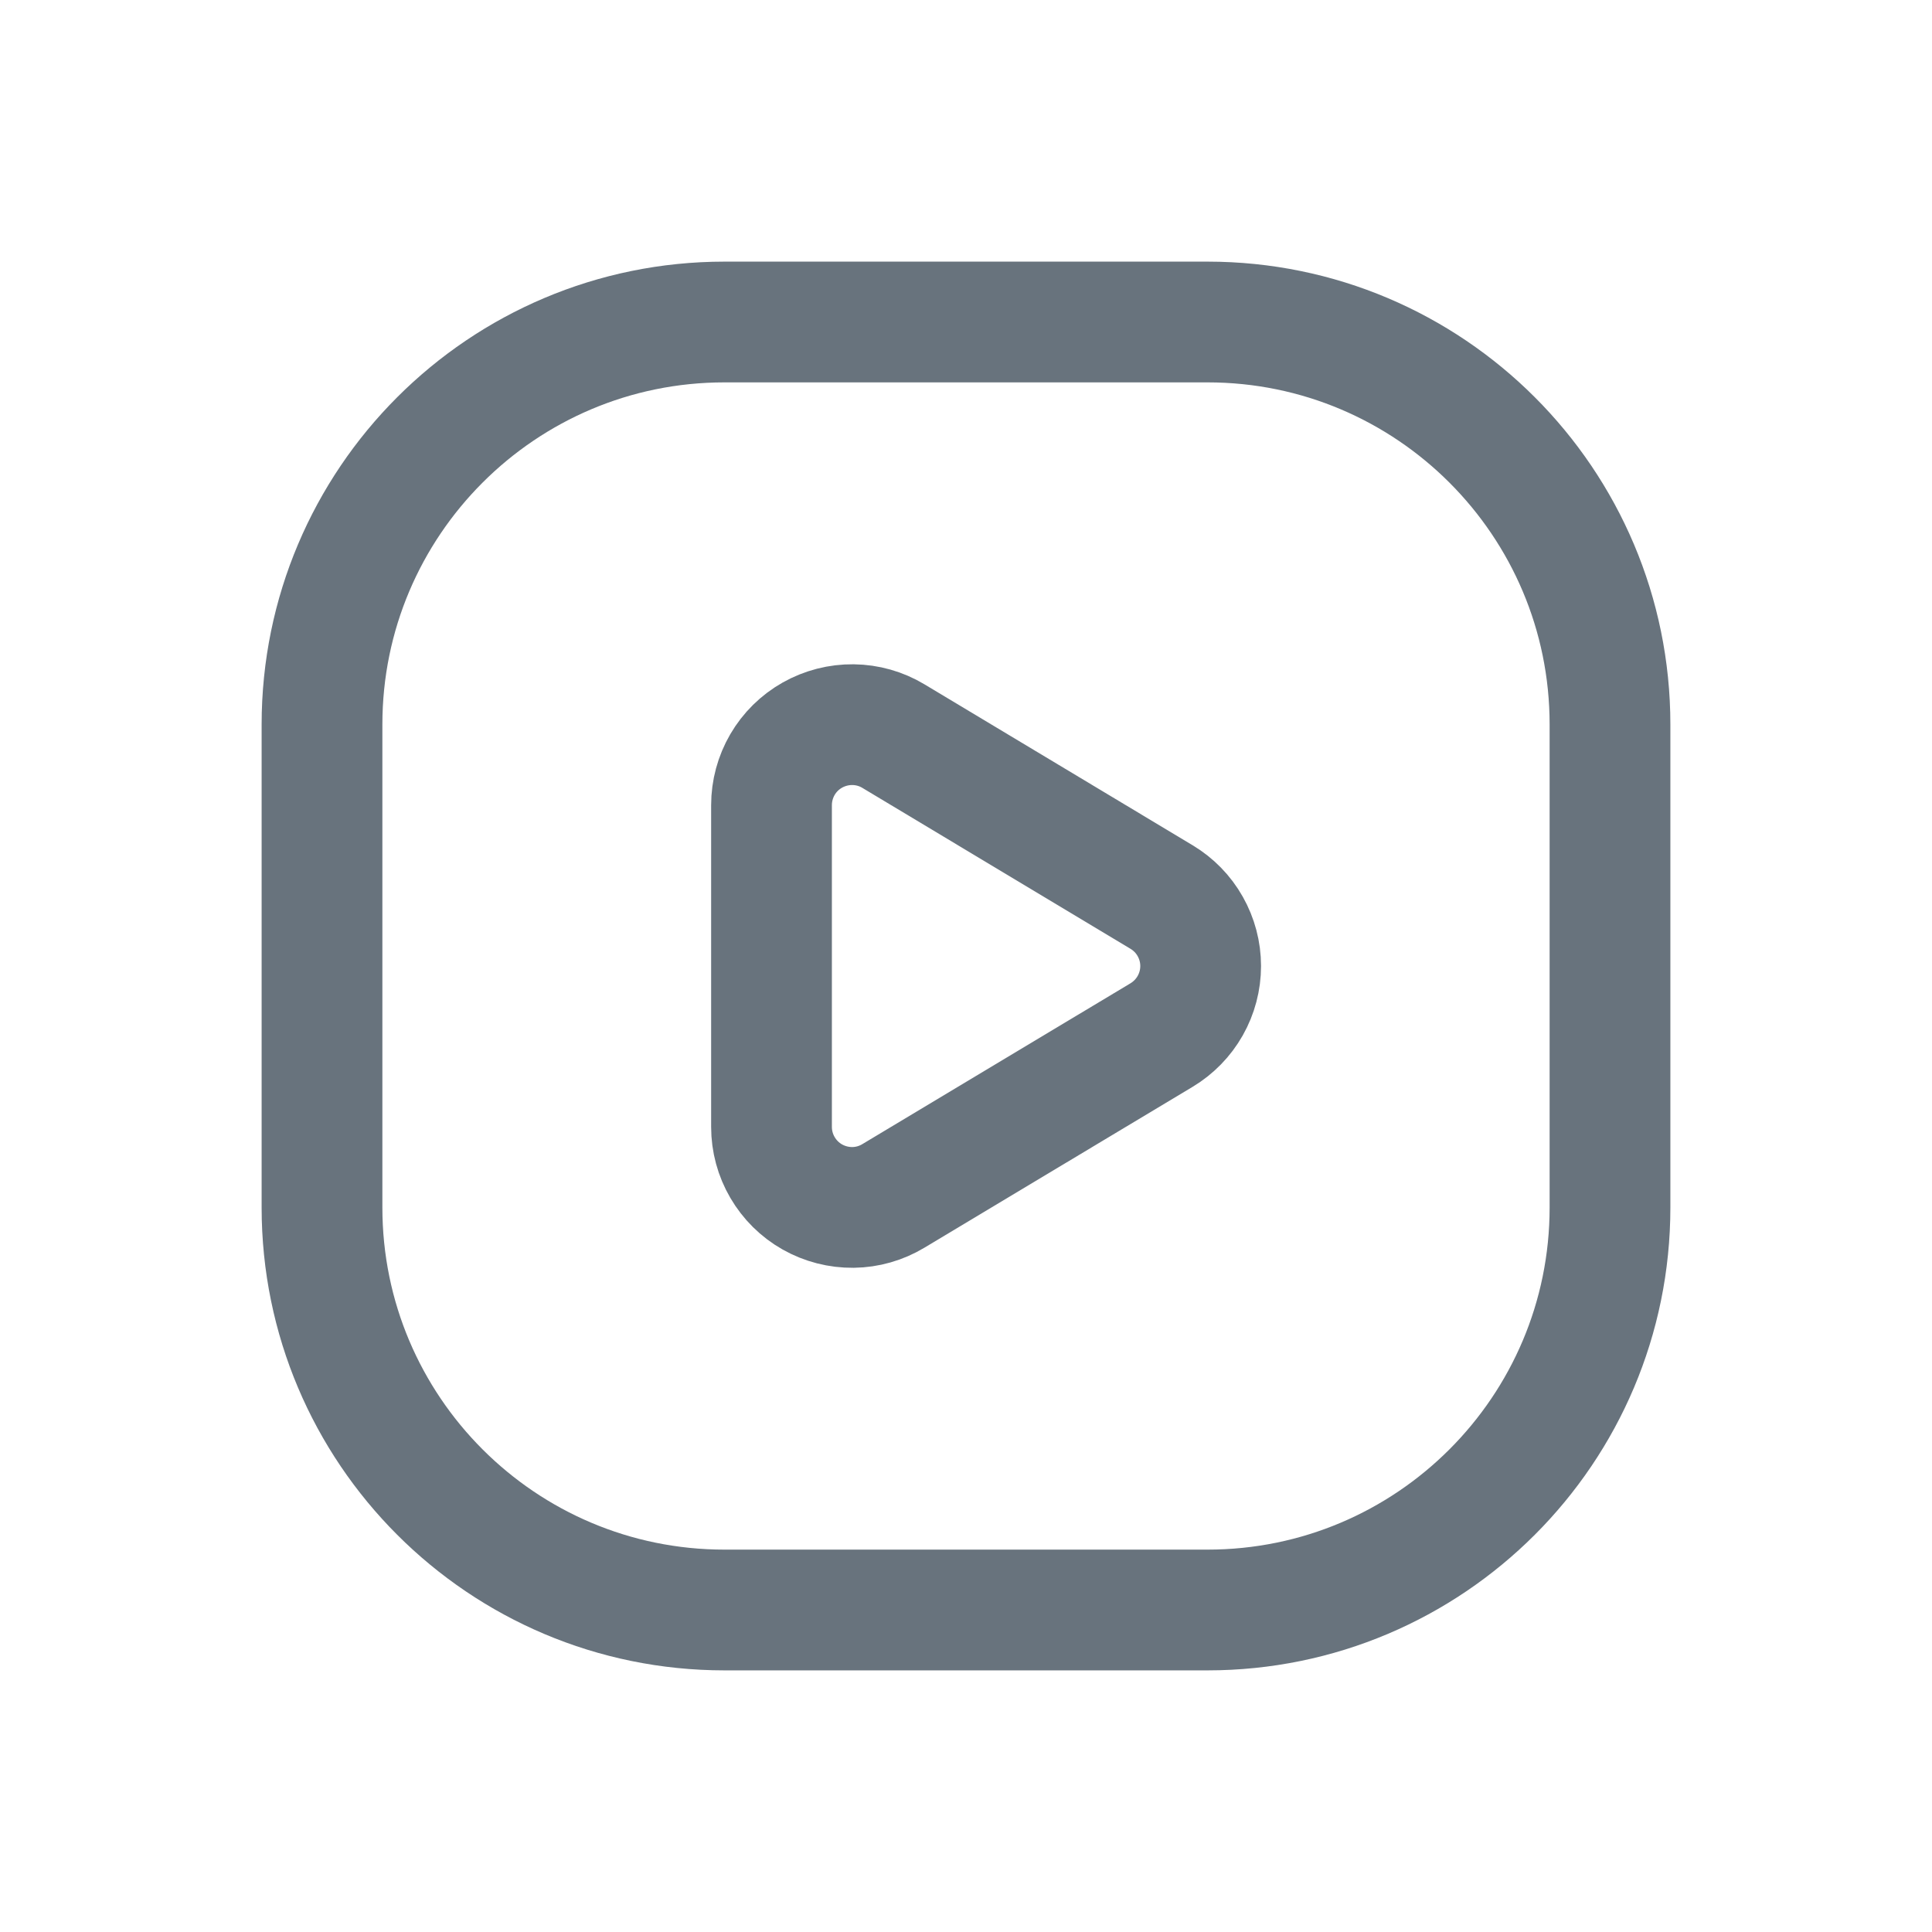
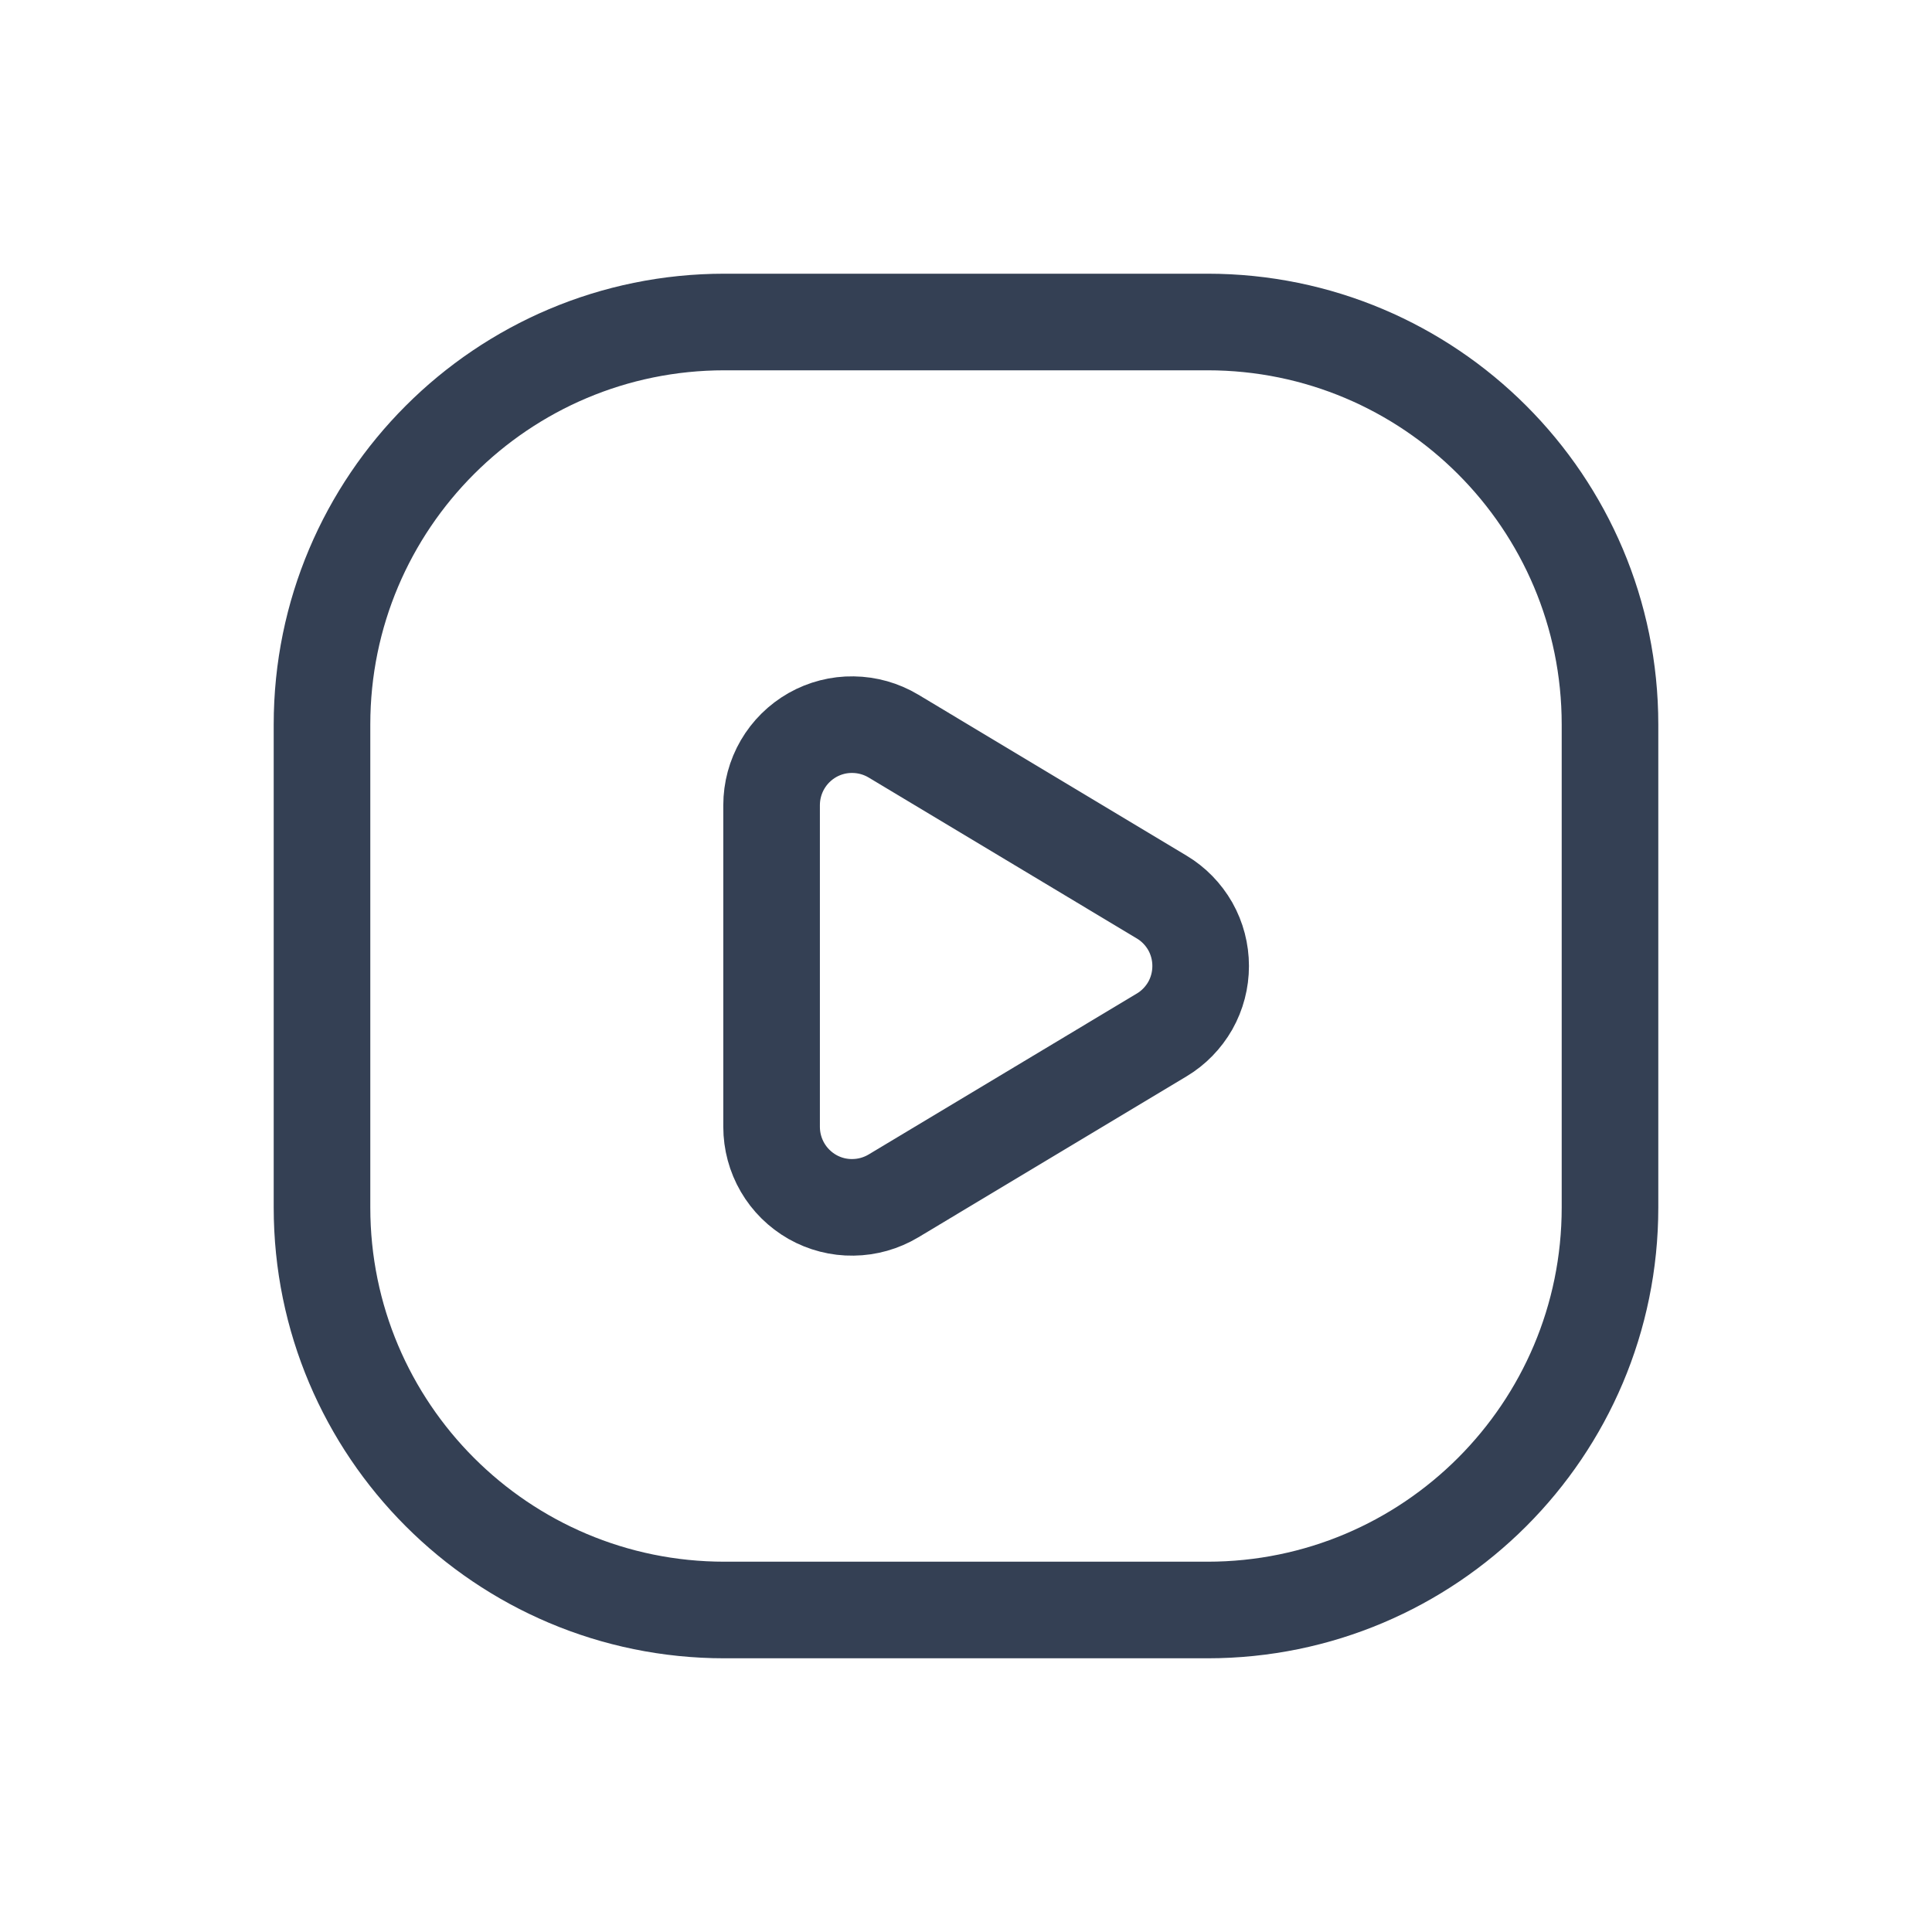
<svg xmlns="http://www.w3.org/2000/svg" width="24" height="24" viewBox="0 0 24 24" fill="none">
-   <path d="M15 4H9C6.239 4 4 6.239 4 9V15C4 17.761 6.239 20 9 20H15C17.761 20 20 17.761 20 15V9C20 6.239 17.761 4 15 4Z" stroke="#68737D" stroke-width="1.5" stroke-linecap="round" stroke-linejoin="round" />
-   <path d="M9.584 10.002C9.584 9.825 9.631 9.651 9.72 9.498C9.809 9.345 9.937 9.219 10.091 9.132C10.245 9.045 10.42 9 10.597 9.002C10.774 9.004 10.947 9.053 11.098 9.144L14.429 11.143C14.577 11.232 14.7 11.357 14.785 11.508C14.87 11.658 14.915 11.828 14.915 12C14.915 12.173 14.87 12.343 14.785 12.493C14.7 12.643 14.577 12.769 14.429 12.858L11.098 14.856C10.947 14.947 10.774 14.997 10.597 14.999C10.42 15.001 10.245 14.956 10.091 14.869C9.937 14.782 9.809 14.655 9.72 14.502C9.631 14.35 9.584 14.176 9.584 13.999V10.002Z" stroke="#68737D" stroke-width="1.5" stroke-linecap="round" stroke-linejoin="round" />
+   <path d="M15 4H9C6.239 4 4 6.239 4 9V15C4 17.761 6.239 20 9 20H15C17.761 20 20 17.761 20 15V9C20 6.239 17.761 4 15 4Z" stroke="#344054" stroke-width="1.2" stroke-linecap="round" stroke-linejoin="round" />
+   <path d="M9.585 10.002C9.585 9.825 9.632 9.651 9.721 9.498C9.81 9.345 9.938 9.219 10.092 9.131C10.246 9.044 10.42 8.999 10.597 9.002C10.774 9.004 10.947 9.053 11.099 9.144L14.43 11.143C14.578 11.231 14.7 11.357 14.786 11.507C14.871 11.658 14.915 11.827 14.915 12C14.915 12.173 14.871 12.342 14.786 12.493C14.7 12.643 14.578 12.769 14.43 12.857L11.099 14.856C10.947 14.947 10.774 14.996 10.597 14.998C10.42 15.001 10.246 14.956 10.092 14.869C9.938 14.781 9.81 14.655 9.721 14.502C9.632 14.349 9.585 14.175 9.585 13.998V10.002Z" stroke="#344054" stroke-width="1.2" stroke-linecap="round" stroke-linejoin="round" />
</svg>
